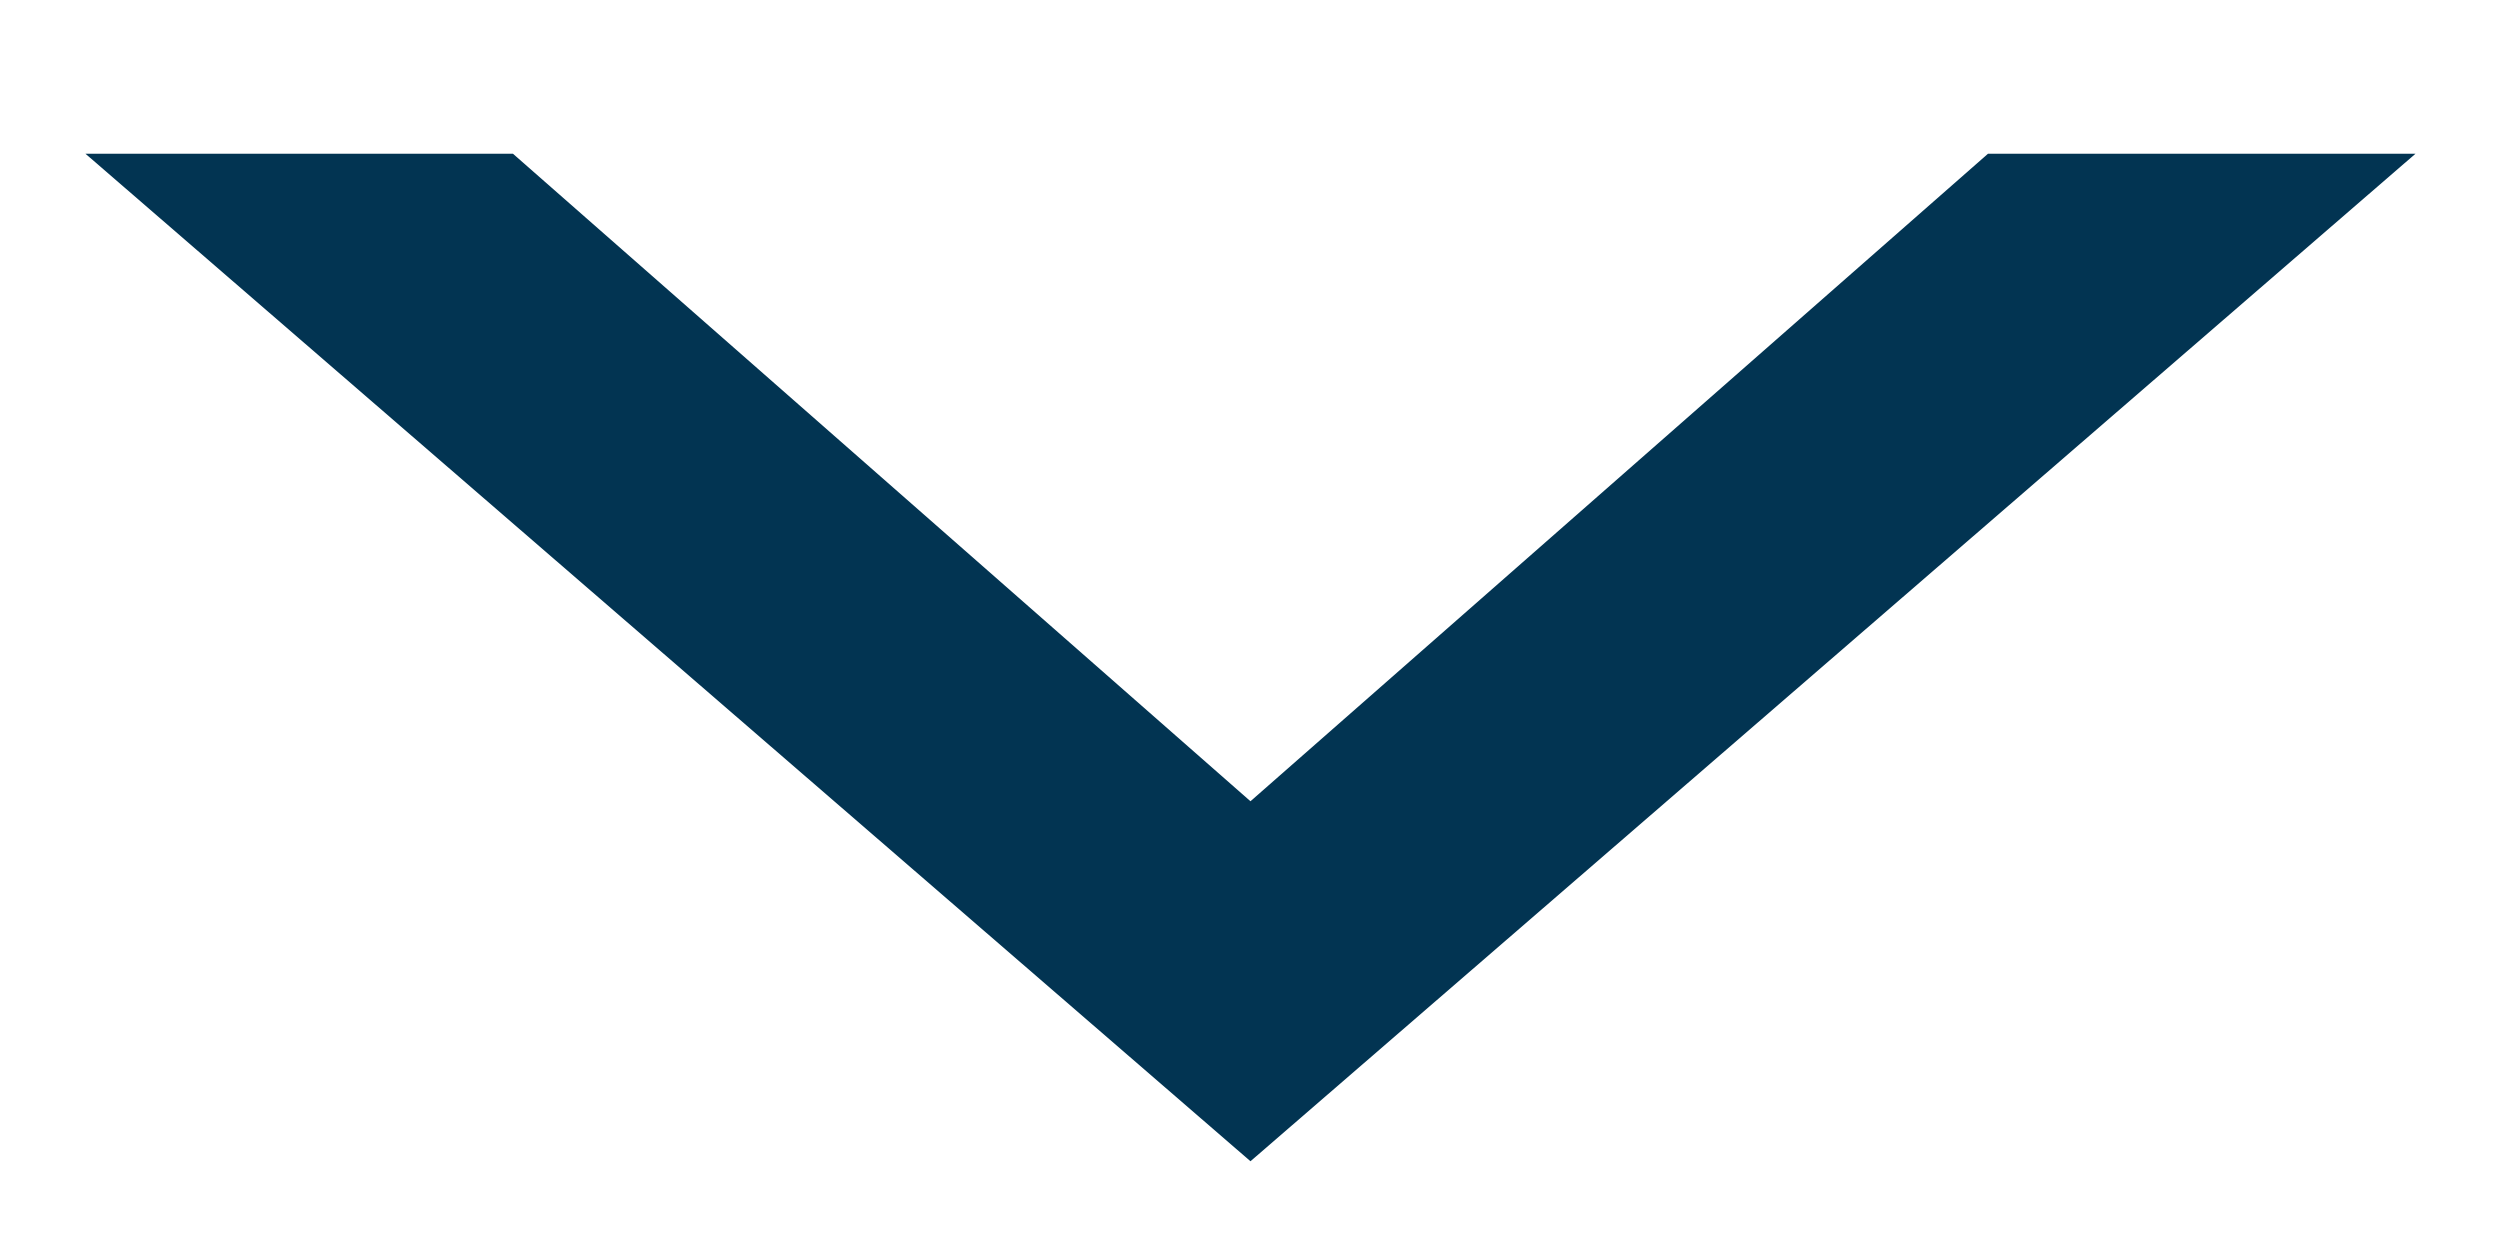
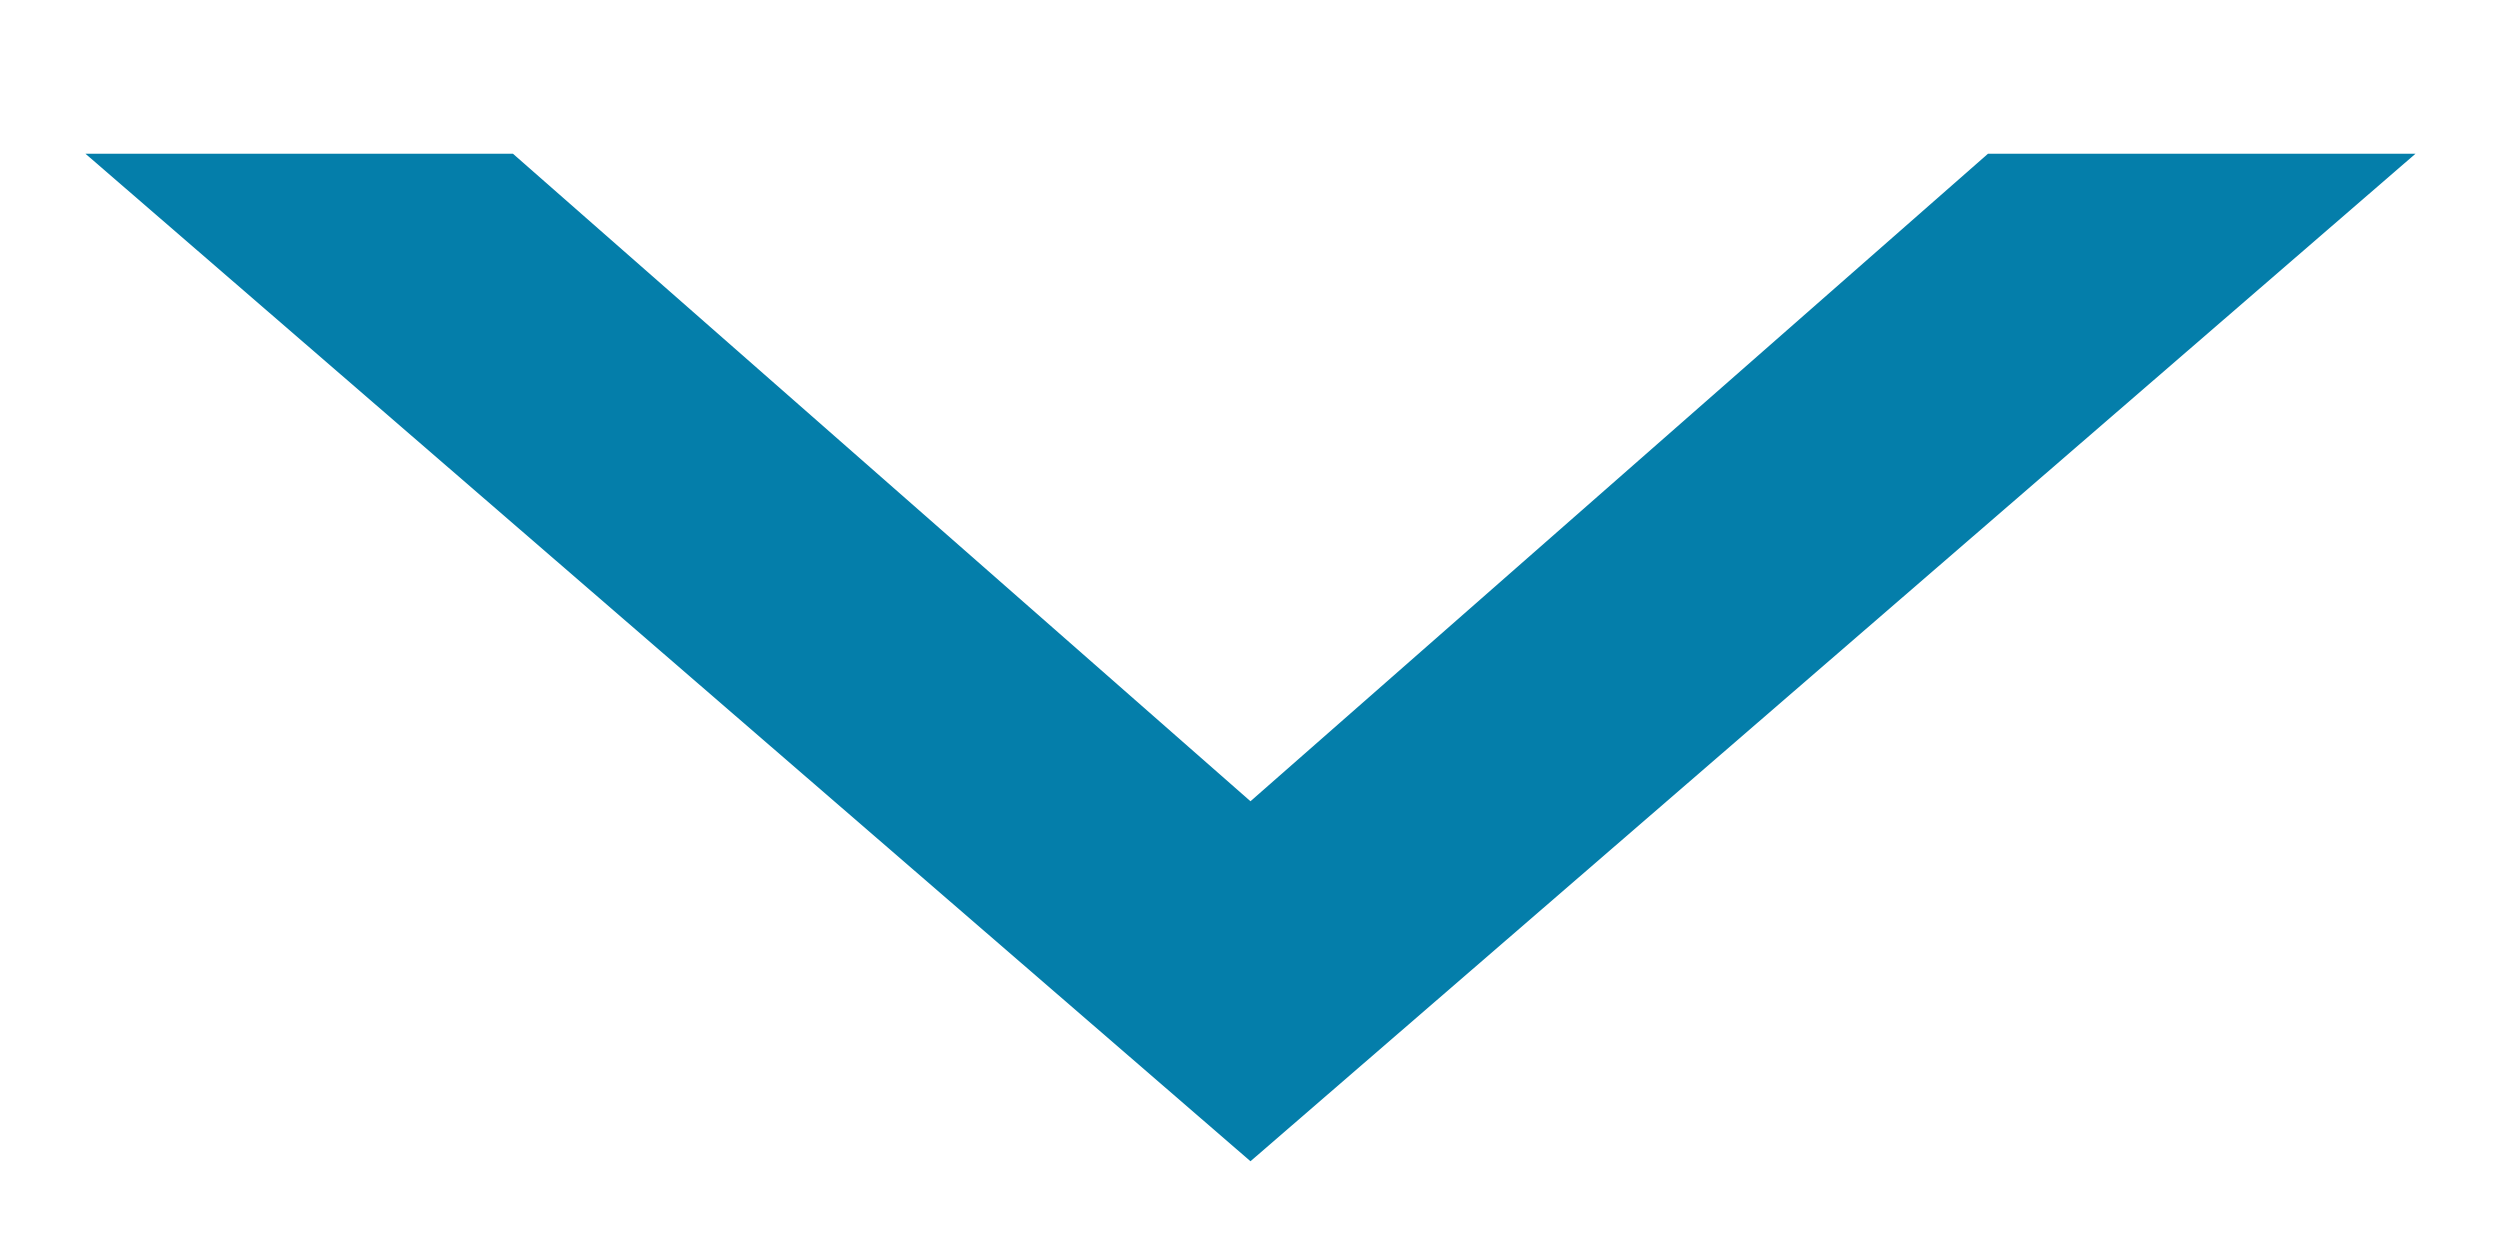
<svg xmlns="http://www.w3.org/2000/svg" width="16" height="8" viewBox="0 0 16 8" fill="none">
-   <path d="M8.003 7.432L0.547 0.984H3.283L8.003 5.128L12.723 0.984H15.459L8.003 7.432Z" fill="#023452" />
+   <path d="M8.003 7.432L0.547 0.984H3.283L8.003 5.128L12.723 0.984H15.459L8.003 7.432Z" fill="#047EAA" />
</svg>
